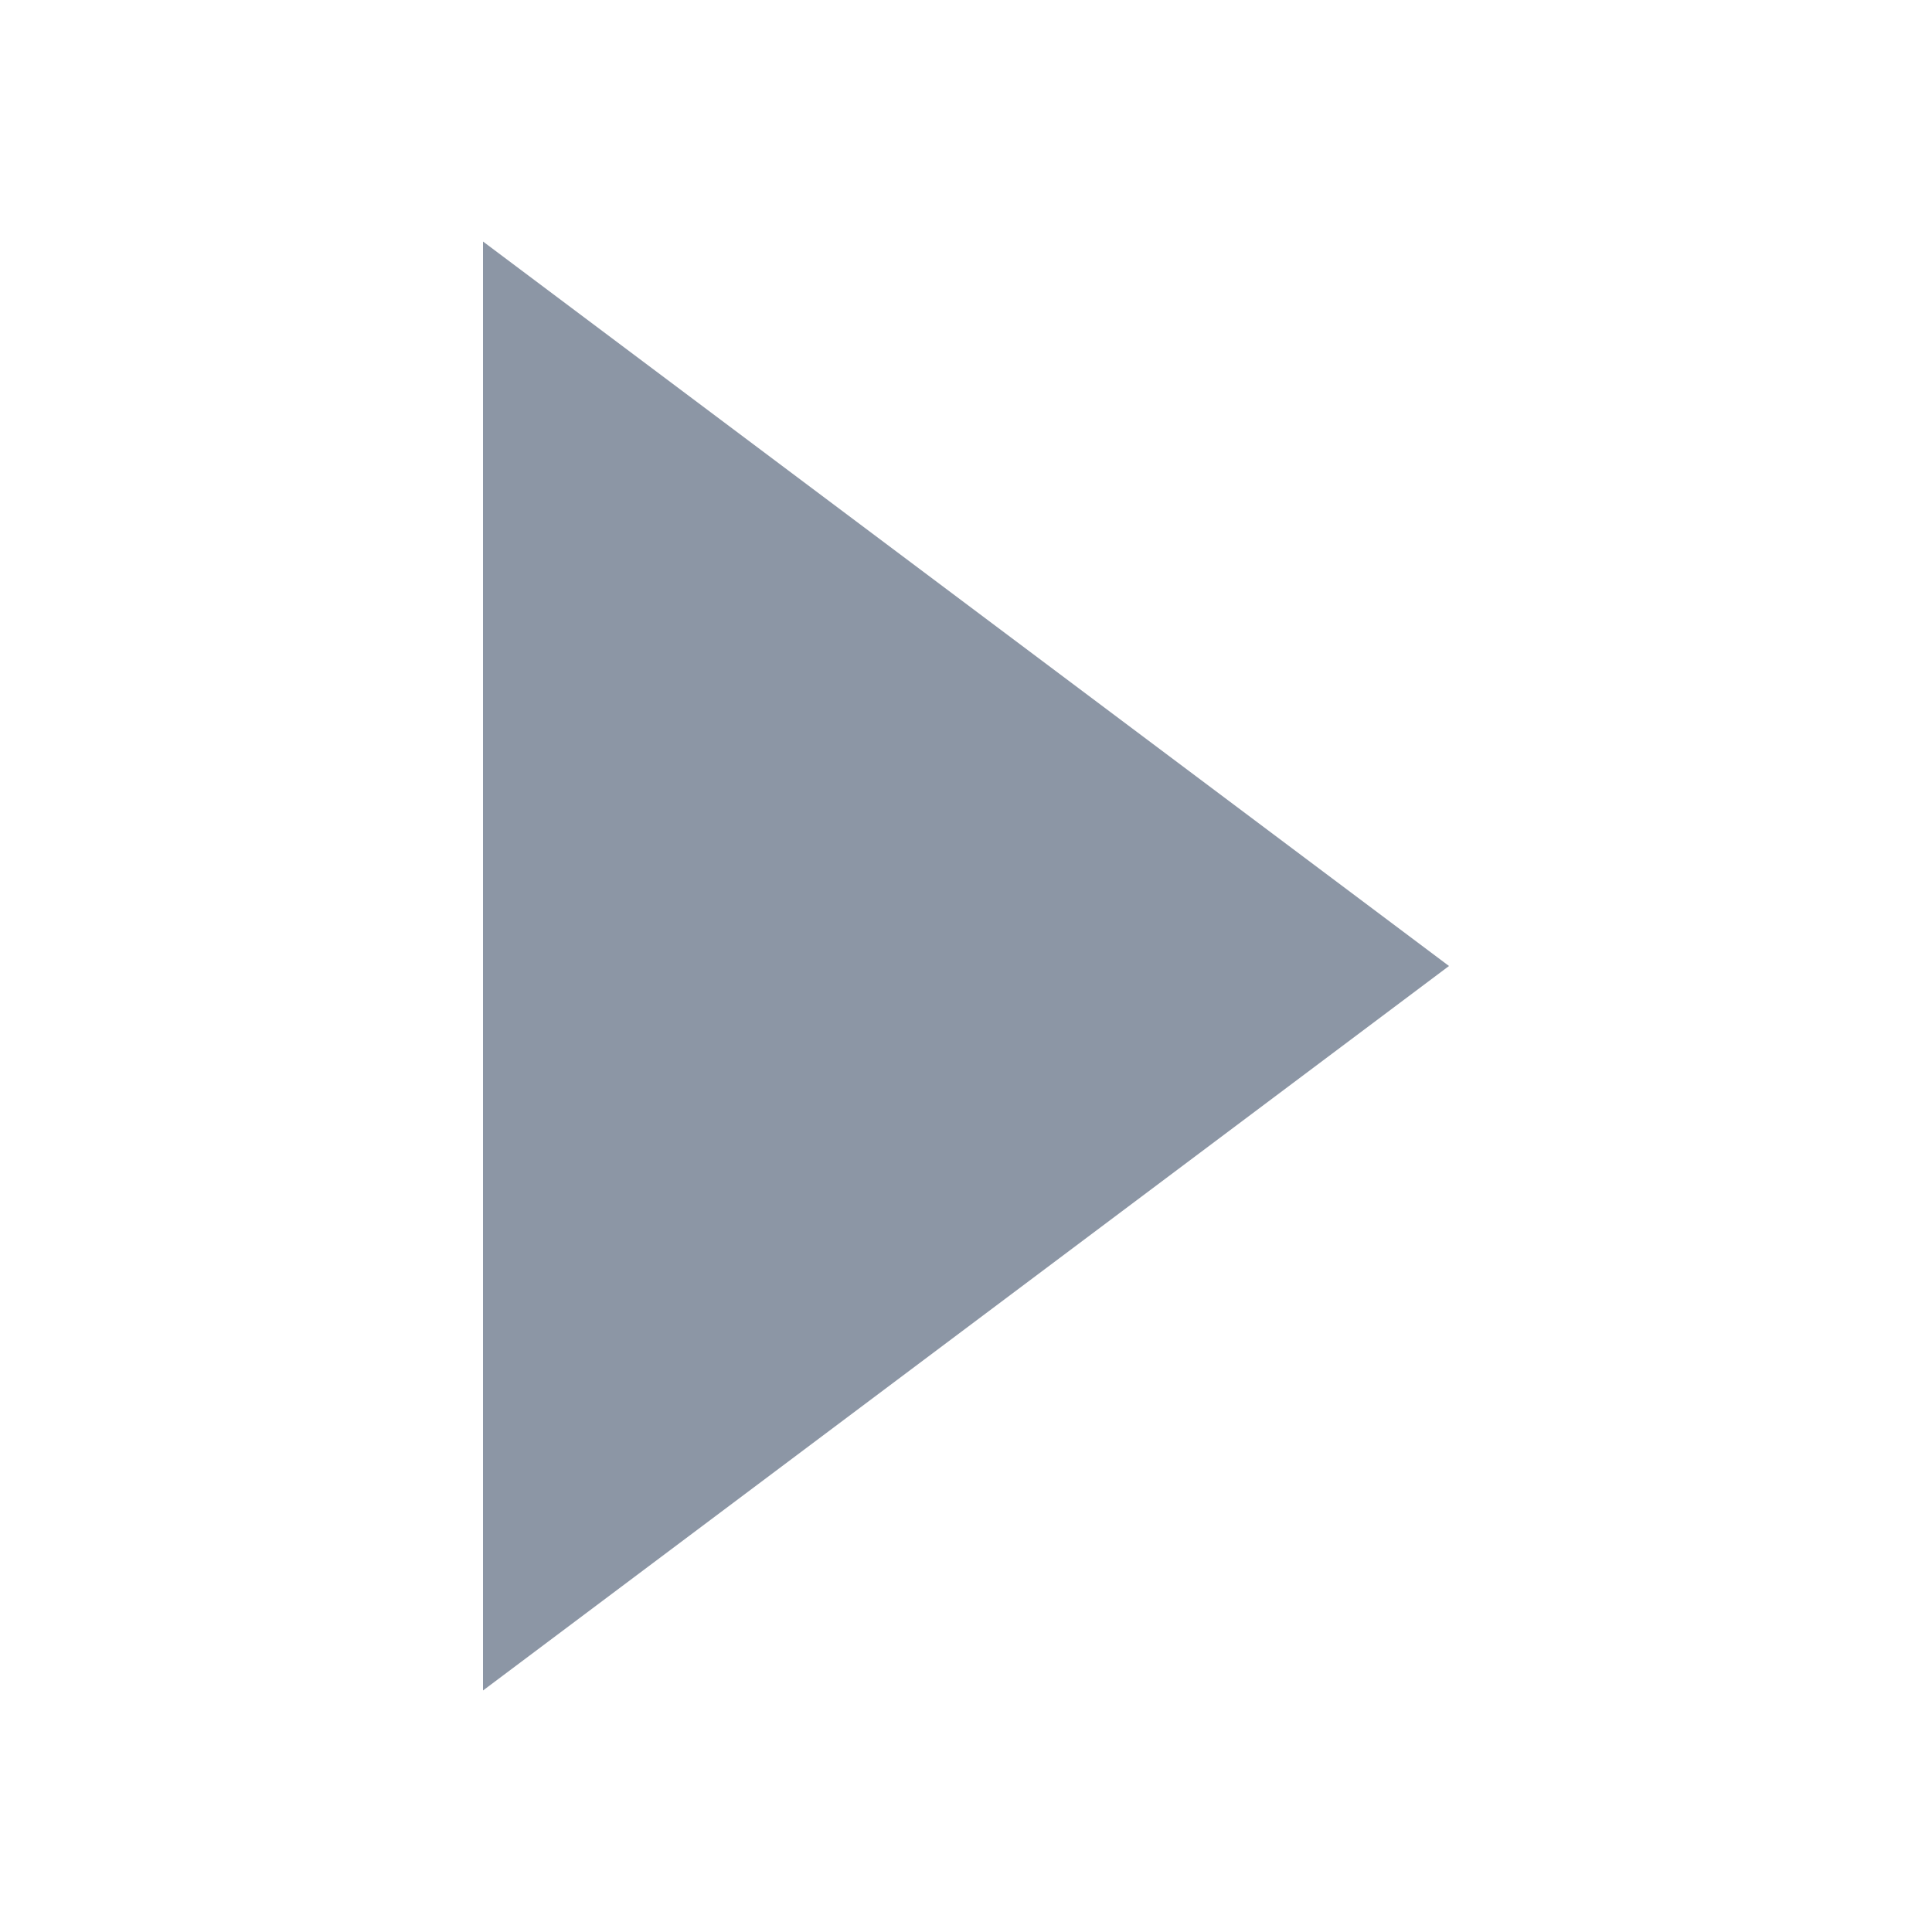
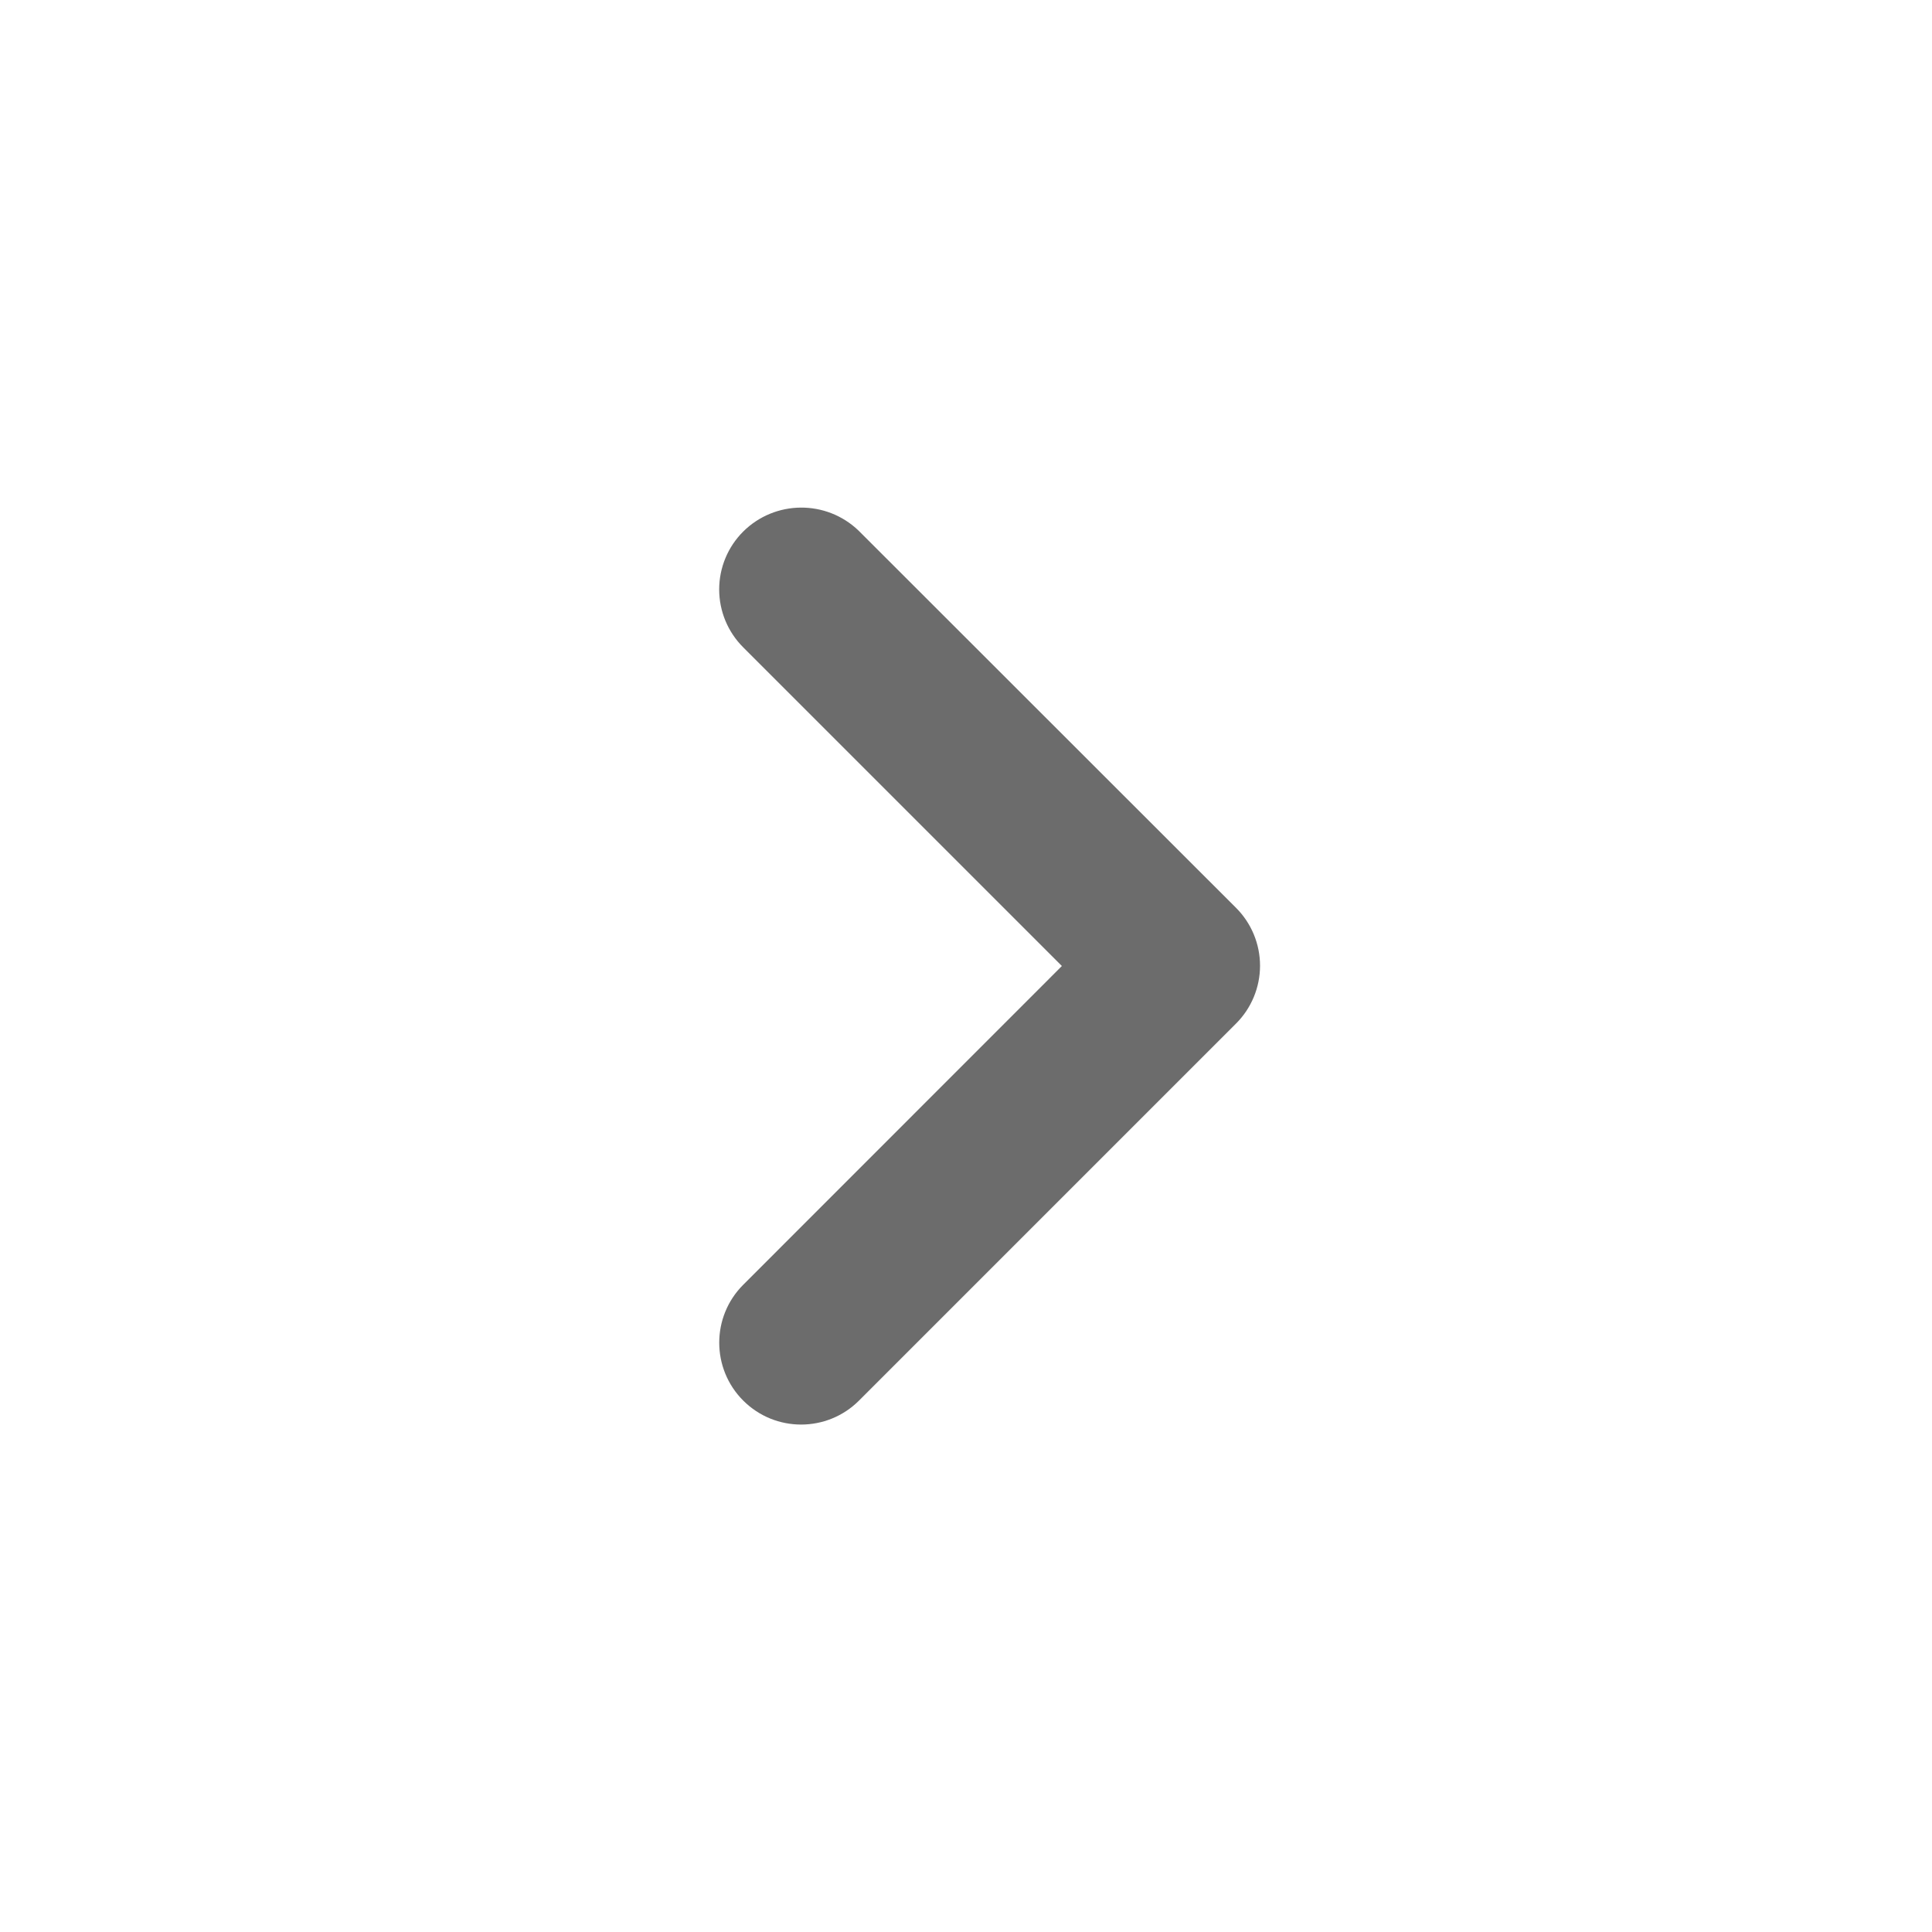
- <svg xmlns="http://www.w3.org/2000/svg" width="8" height="8" viewBox="0 0 8 8">
-   <g id="그룹_5001" data-name="그룹 5001" transform="translate(0 8) rotate(-90)">
-     <rect id="사각형_8539" data-name="사각형 8539" width="8" height="8" fill="none" />
-     <path id="다각형_2" data-name="다각형 2" d="M3,0,6,4H0Z" transform="translate(7 6) rotate(180)" fill="#8c96a5" />
+ <svg xmlns="http://www.w3.org/2000/svg" id="icn_common_arrow" width="16" height="16" viewBox="0 0 16 16">
+   <defs>
+     <style>
+       .cls-1 {
+         fill: none;
+       }
+ 
+       .cls-2 {
+         fill: #6c6c6c;
+       }
+     </style>
+   </defs>
+   <path id="패스_772" data-name="패스 772" class="cls-1" d="M4,0h8a4,4,0,0,1,4,4v8a4,4,0,0,1-4,4H4a4,4,0,0,1-4-4V4A4,4,0,0,1,4,0Z" transform="translate(0 16) rotate(-90)" />
+   <g id="chevron_right_black_24dp">
+     <path id="패스_764" data-name="패스 764" class="cls-1" d="M0,0H16V16H0Z" />
+     <path id="패스_765" data-name="패스 765" class="cls-2" d="M9.2,6.616a.677.677,0,0,0,0,.959l2.639,2.639L9.2,12.854a.678.678,0,1,0,.959.959l3.122-3.122a.677.677,0,0,0,0-.959L10.156,6.609A.684.684,0,0,0,9.2,6.616Z" transform="translate(-3.045 -2.214)" />
  </g>
</svg>
